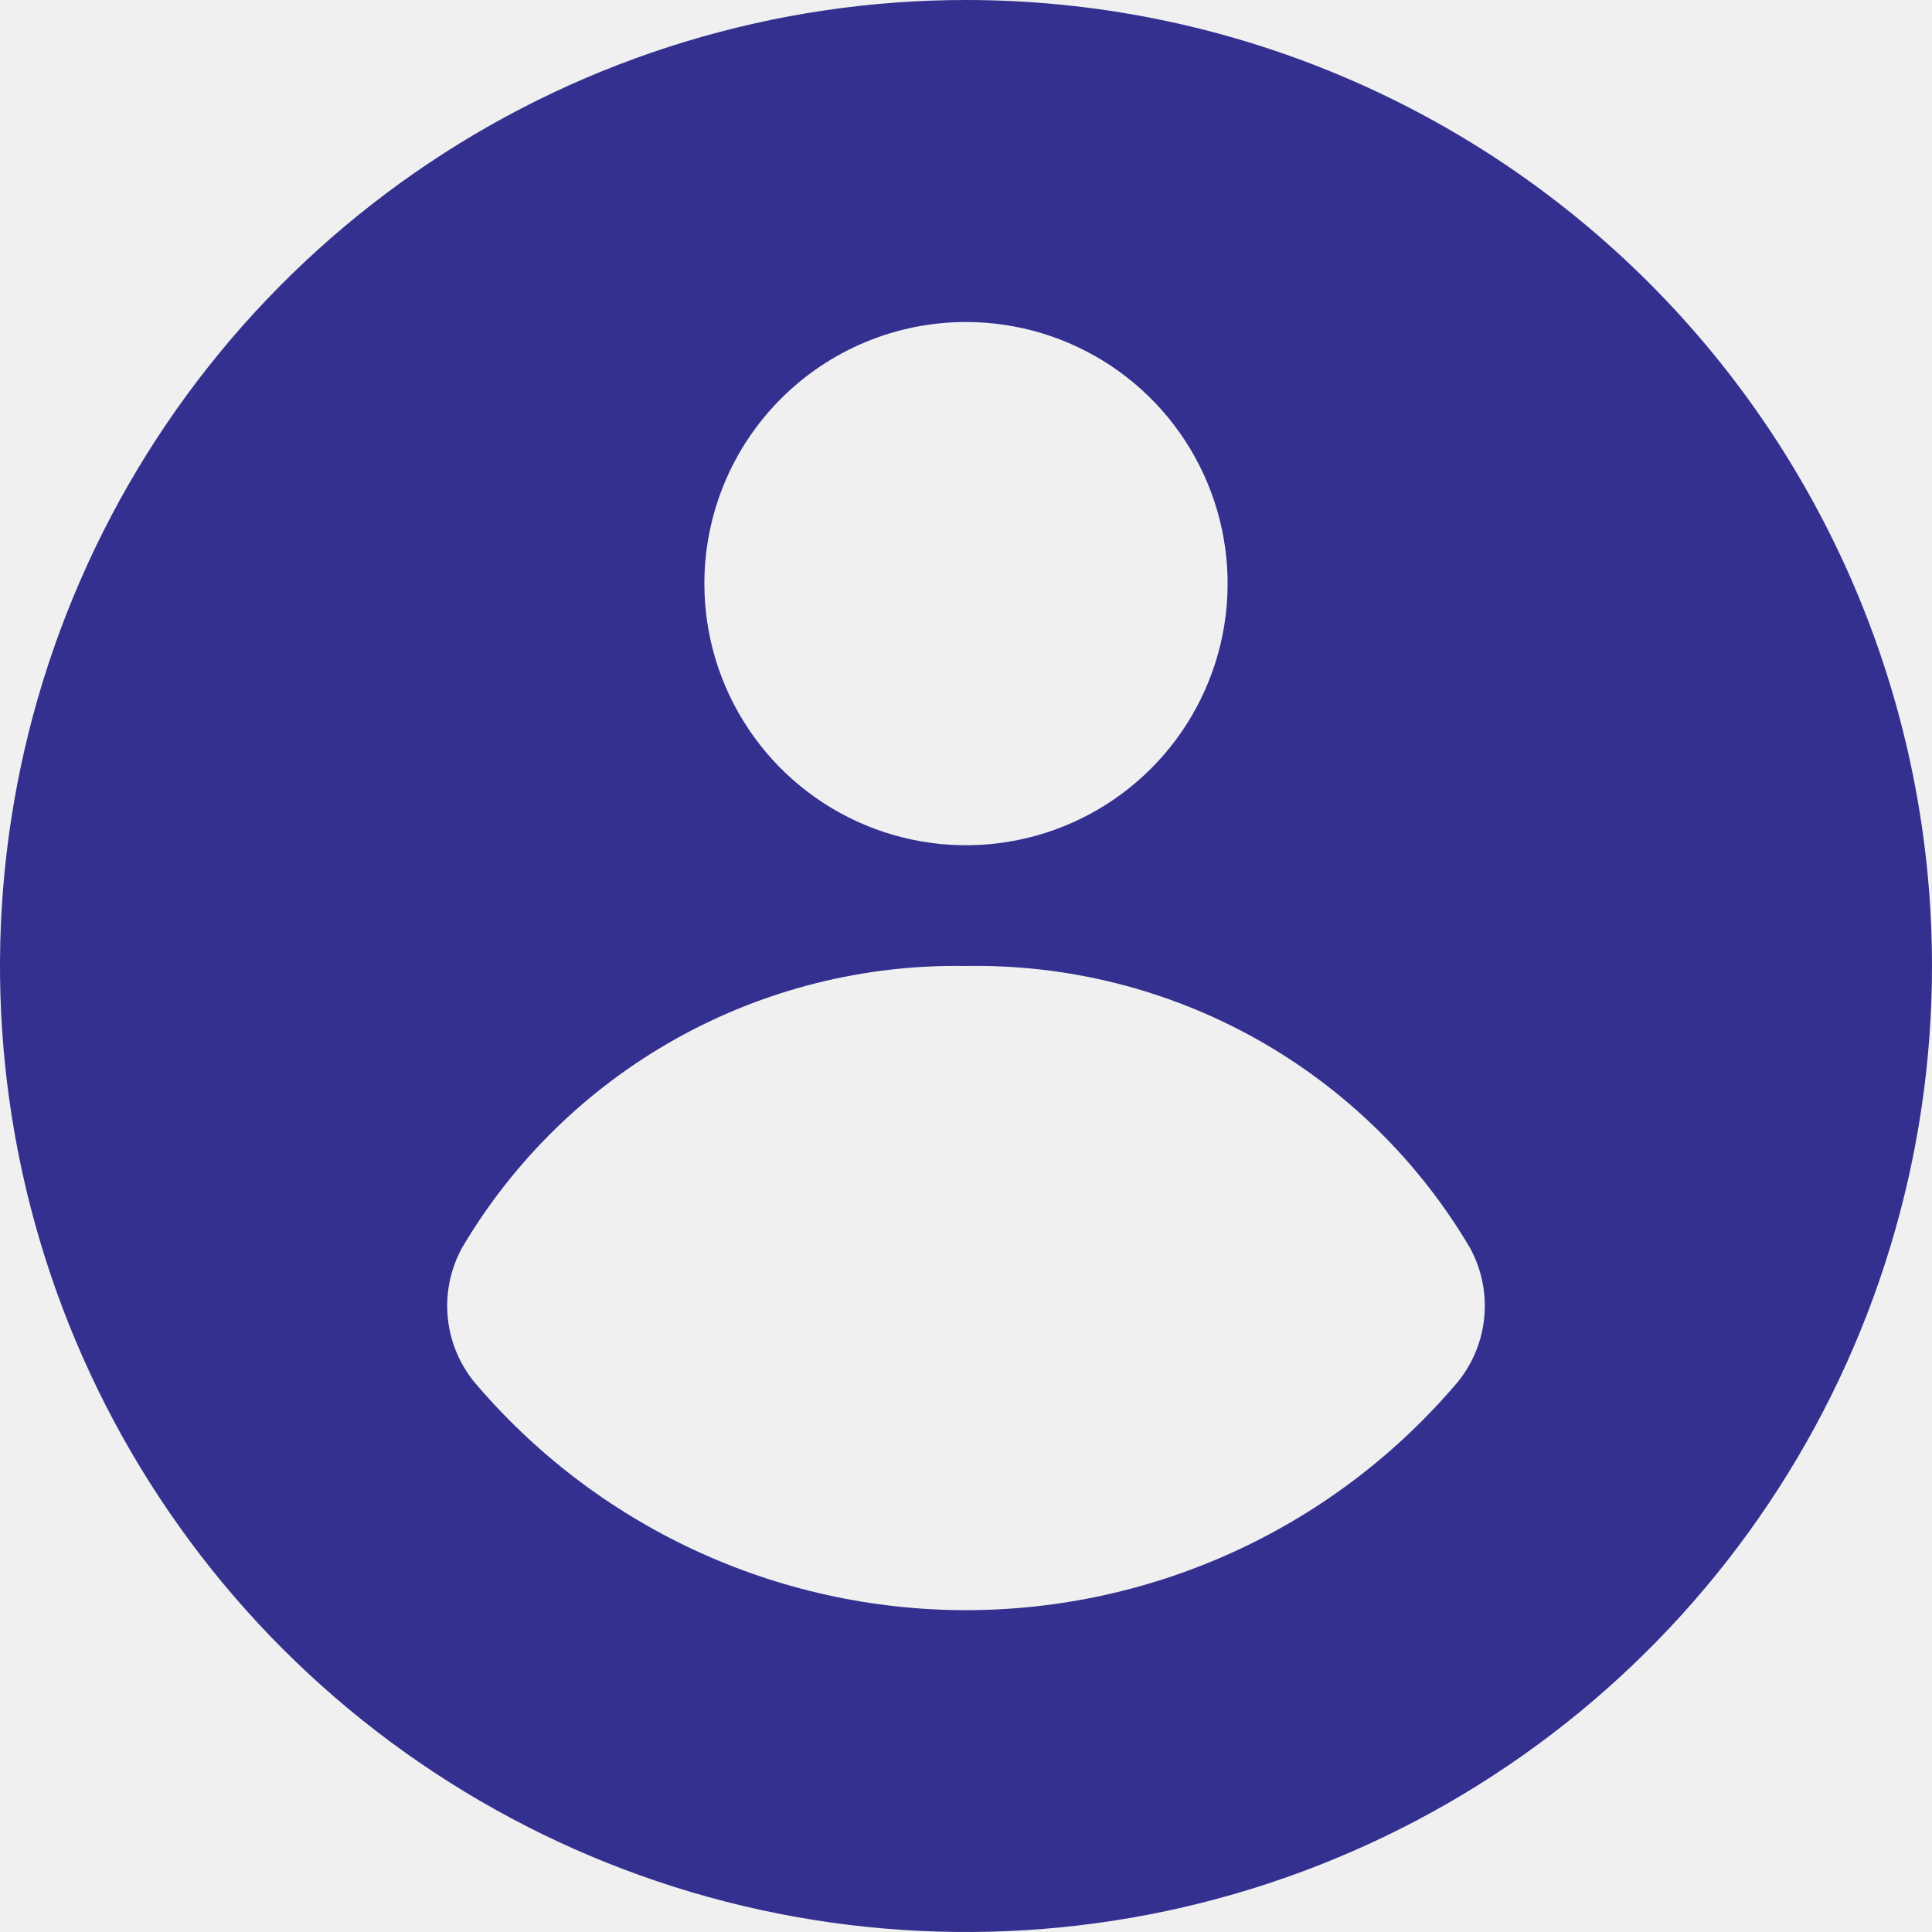
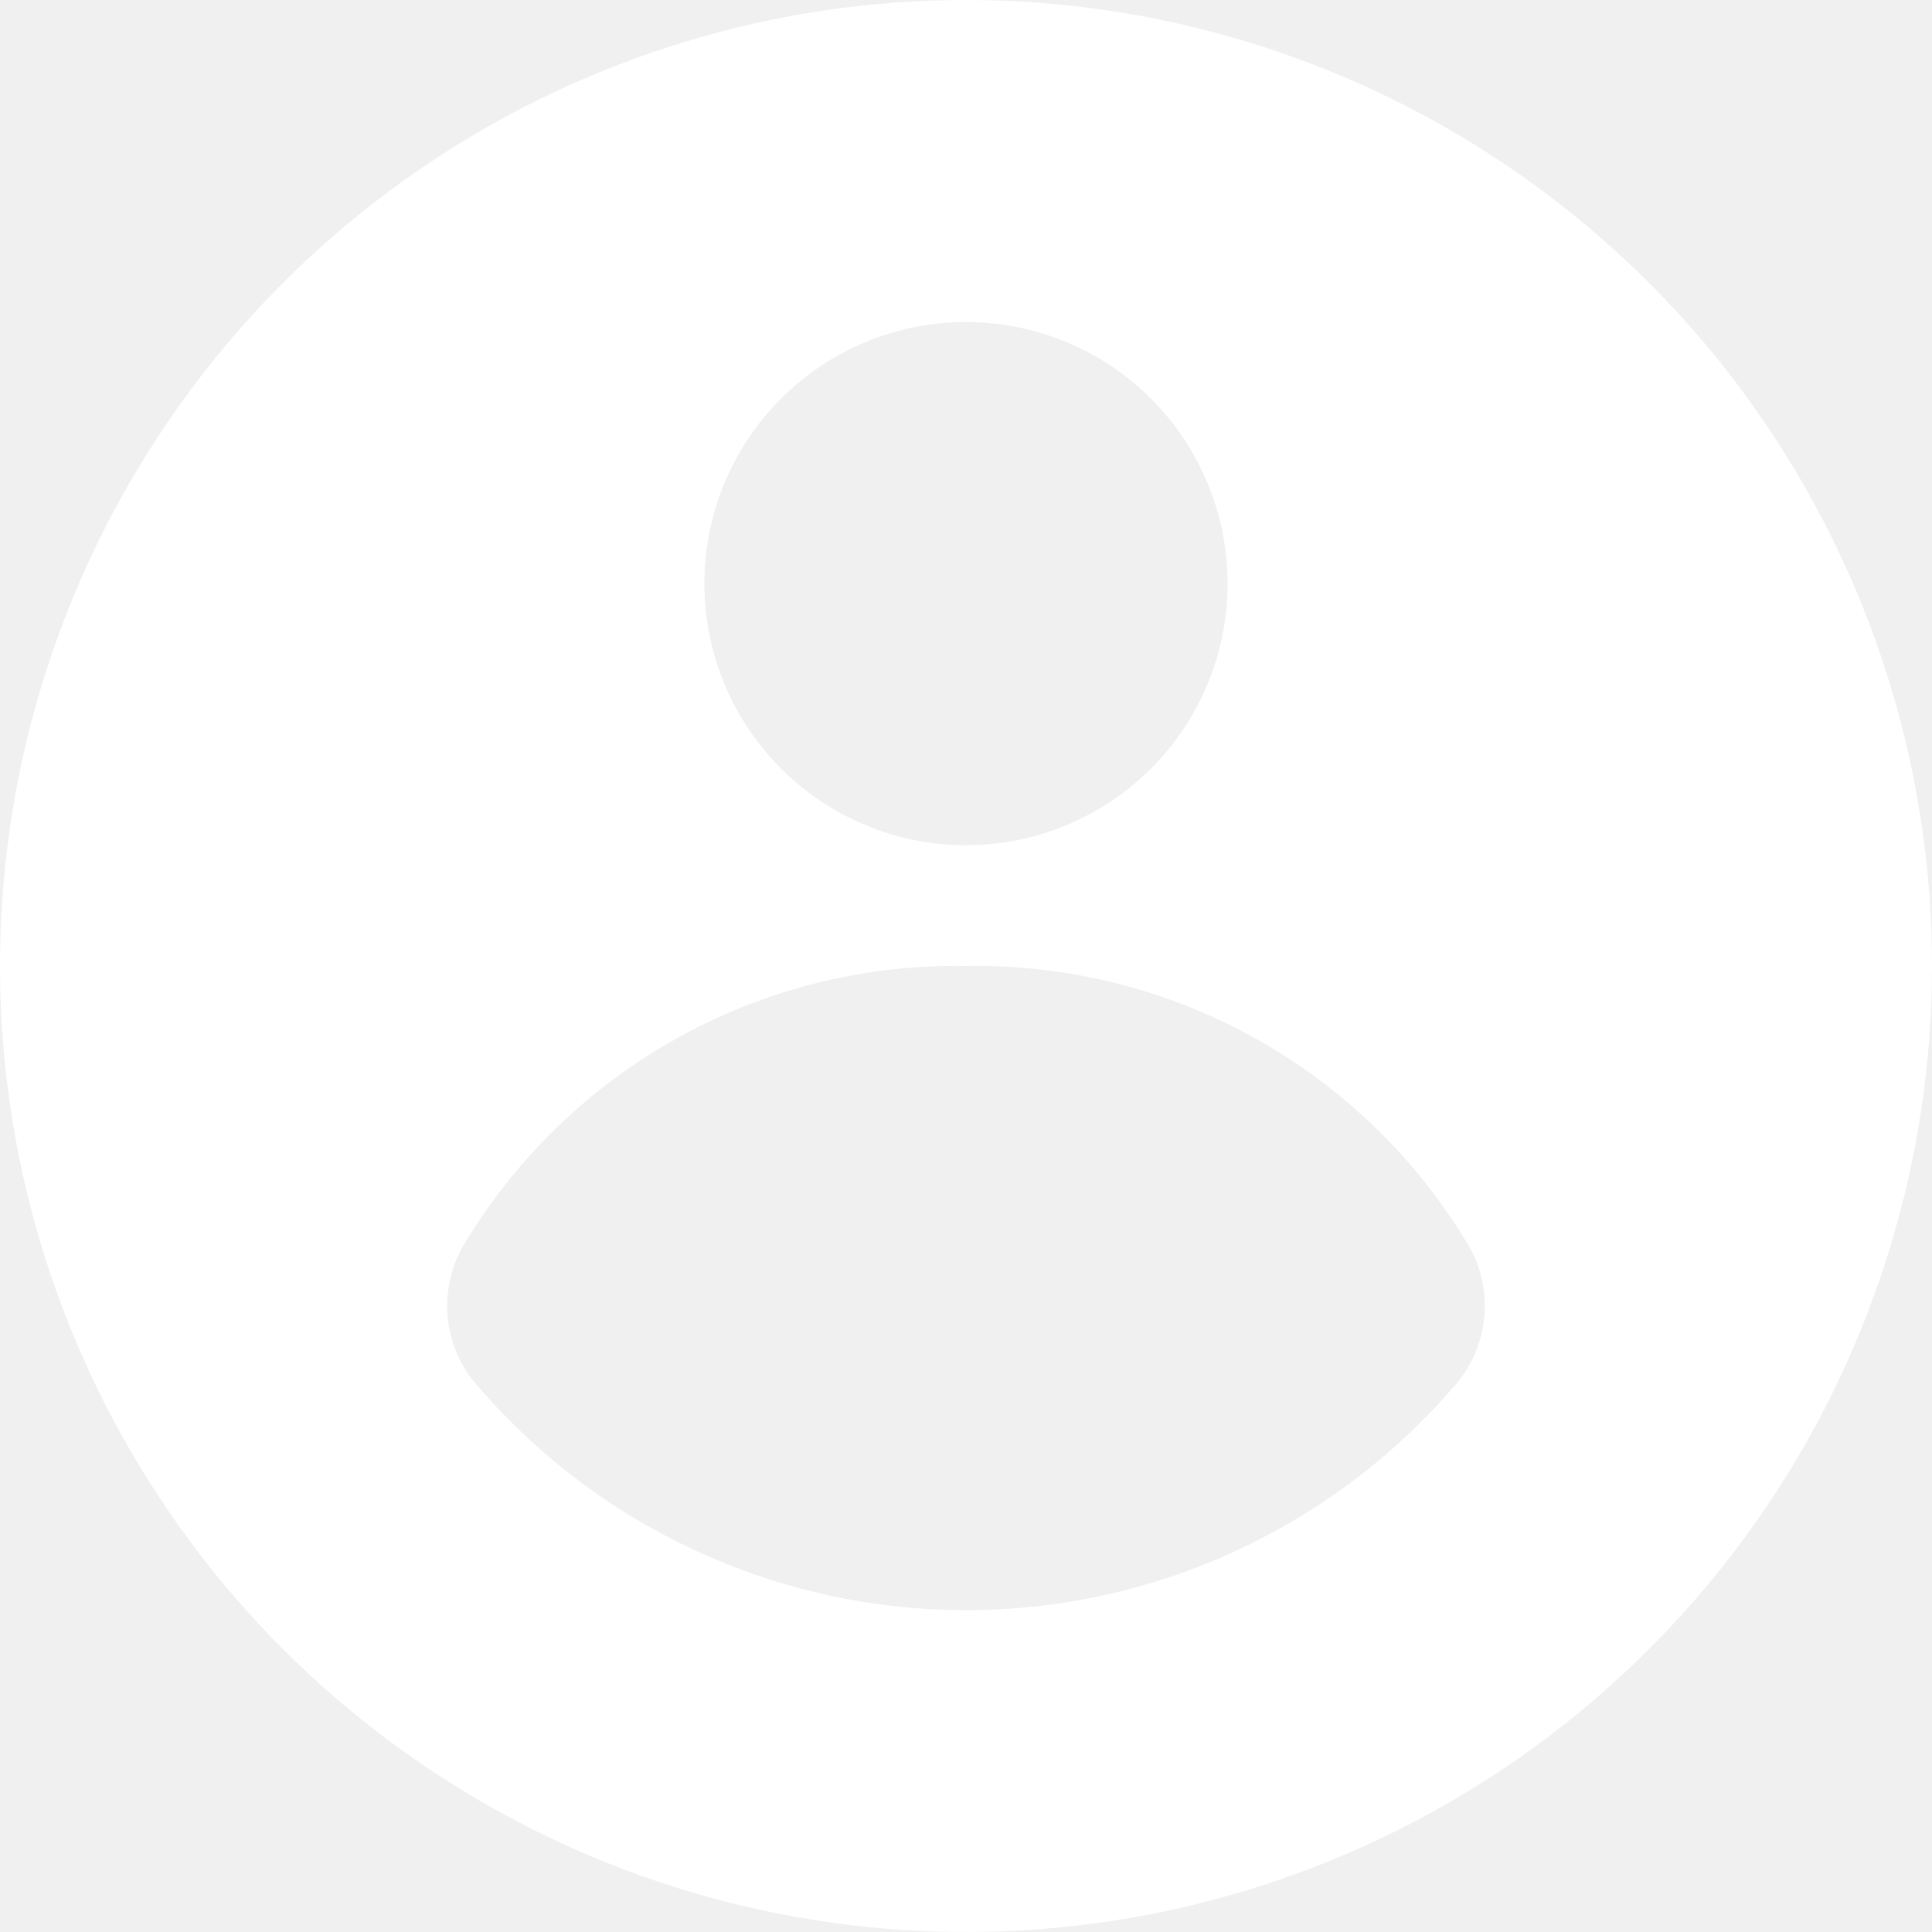
<svg xmlns="http://www.w3.org/2000/svg" width="48" height="48" viewBox="0 0 48 48" fill="none">
-   <path d="M24 0C19.253 0 14.613 1.408 10.666 4.045C6.72 6.682 3.643 10.43 1.827 14.816C0.01 19.201 -0.465 24.027 0.461 28.682C1.387 33.338 3.673 37.614 7.029 40.971C10.386 44.327 14.662 46.613 19.318 47.539C23.973 48.465 28.799 47.99 33.184 46.173C37.57 44.357 41.318 41.281 43.955 37.334C46.592 33.387 48 28.747 48 24C48 17.635 45.471 11.53 40.971 7.029C36.47 2.529 30.365 0 24 0V0ZM24 8C25.286 8 26.542 8.381 27.611 9.095C28.68 9.81 29.513 10.825 30.005 12.013C30.497 13.2 30.626 14.507 30.375 15.768C30.124 17.029 29.505 18.187 28.596 19.096C27.687 20.005 26.529 20.624 25.268 20.875C24.007 21.126 22.7 20.997 21.513 20.505C20.325 20.013 19.31 19.18 18.596 18.111C17.881 17.042 17.5 15.786 17.5 14.5C17.5 12.776 18.185 11.123 19.404 9.904C20.623 8.685 22.276 8 24 8ZM36.23 34.32C34.728 36.1 32.855 37.532 30.743 38.513C28.631 39.495 26.329 40.004 24 40.004C21.671 40.004 19.369 39.495 17.257 38.513C15.145 37.532 13.272 36.1 11.77 34.32C11.399 33.857 11.173 33.295 11.122 32.704C11.07 32.113 11.195 31.52 11.48 31C12.761 28.83 14.595 27.038 16.794 25.808C18.994 24.579 21.48 23.955 24 24C26.52 23.955 29.006 24.579 31.206 25.808C33.405 27.038 35.239 28.83 36.52 31C36.805 31.52 36.93 32.113 36.878 32.704C36.827 33.295 36.601 33.857 36.23 34.32Z" fill="#343090" />
+   <path d="M24 0C19.253 0 14.613 1.408 10.666 4.045C6.72 6.682 3.643 10.43 1.827 14.816C0.01 19.201 -0.465 24.027 0.461 28.682C1.387 33.338 3.673 37.614 7.029 40.971C10.386 44.327 14.662 46.613 19.318 47.539C23.973 48.465 28.799 47.99 33.184 46.173C37.57 44.357 41.318 41.281 43.955 37.334C46.592 33.387 48 28.747 48 24C48 17.635 45.471 11.53 40.971 7.029C36.47 2.529 30.365 0 24 0V0ZM24 8C25.286 8 26.542 8.381 27.611 9.095C28.68 9.81 29.513 10.825 30.005 12.013C30.497 13.2 30.626 14.507 30.375 15.768C30.124 17.029 29.505 18.187 28.596 19.096C27.687 20.005 26.529 20.624 25.268 20.875C24.007 21.126 22.7 20.997 21.513 20.505C20.325 20.013 19.31 19.18 18.596 18.111C17.881 17.042 17.5 15.786 17.5 14.5C17.5 12.776 18.185 11.123 19.404 9.904C20.623 8.685 22.276 8 24 8ZM36.23 34.32C34.728 36.1 32.855 37.532 30.743 38.513C28.631 39.495 26.329 40.004 24 40.004C21.671 40.004 19.369 39.495 17.257 38.513C15.145 37.532 13.272 36.1 11.77 34.32C11.399 33.857 11.173 33.295 11.122 32.704C11.07 32.113 11.195 31.52 11.48 31C12.761 28.83 14.595 27.038 16.794 25.808C18.994 24.579 21.48 23.955 24 24C26.52 23.955 29.006 24.579 31.206 25.808C33.405 27.038 35.239 28.83 36.52 31C36.805 31.52 36.93 32.113 36.878 32.704C36.827 33.295 36.601 33.857 36.23 34.32Z" fill="white" />
</svg>
